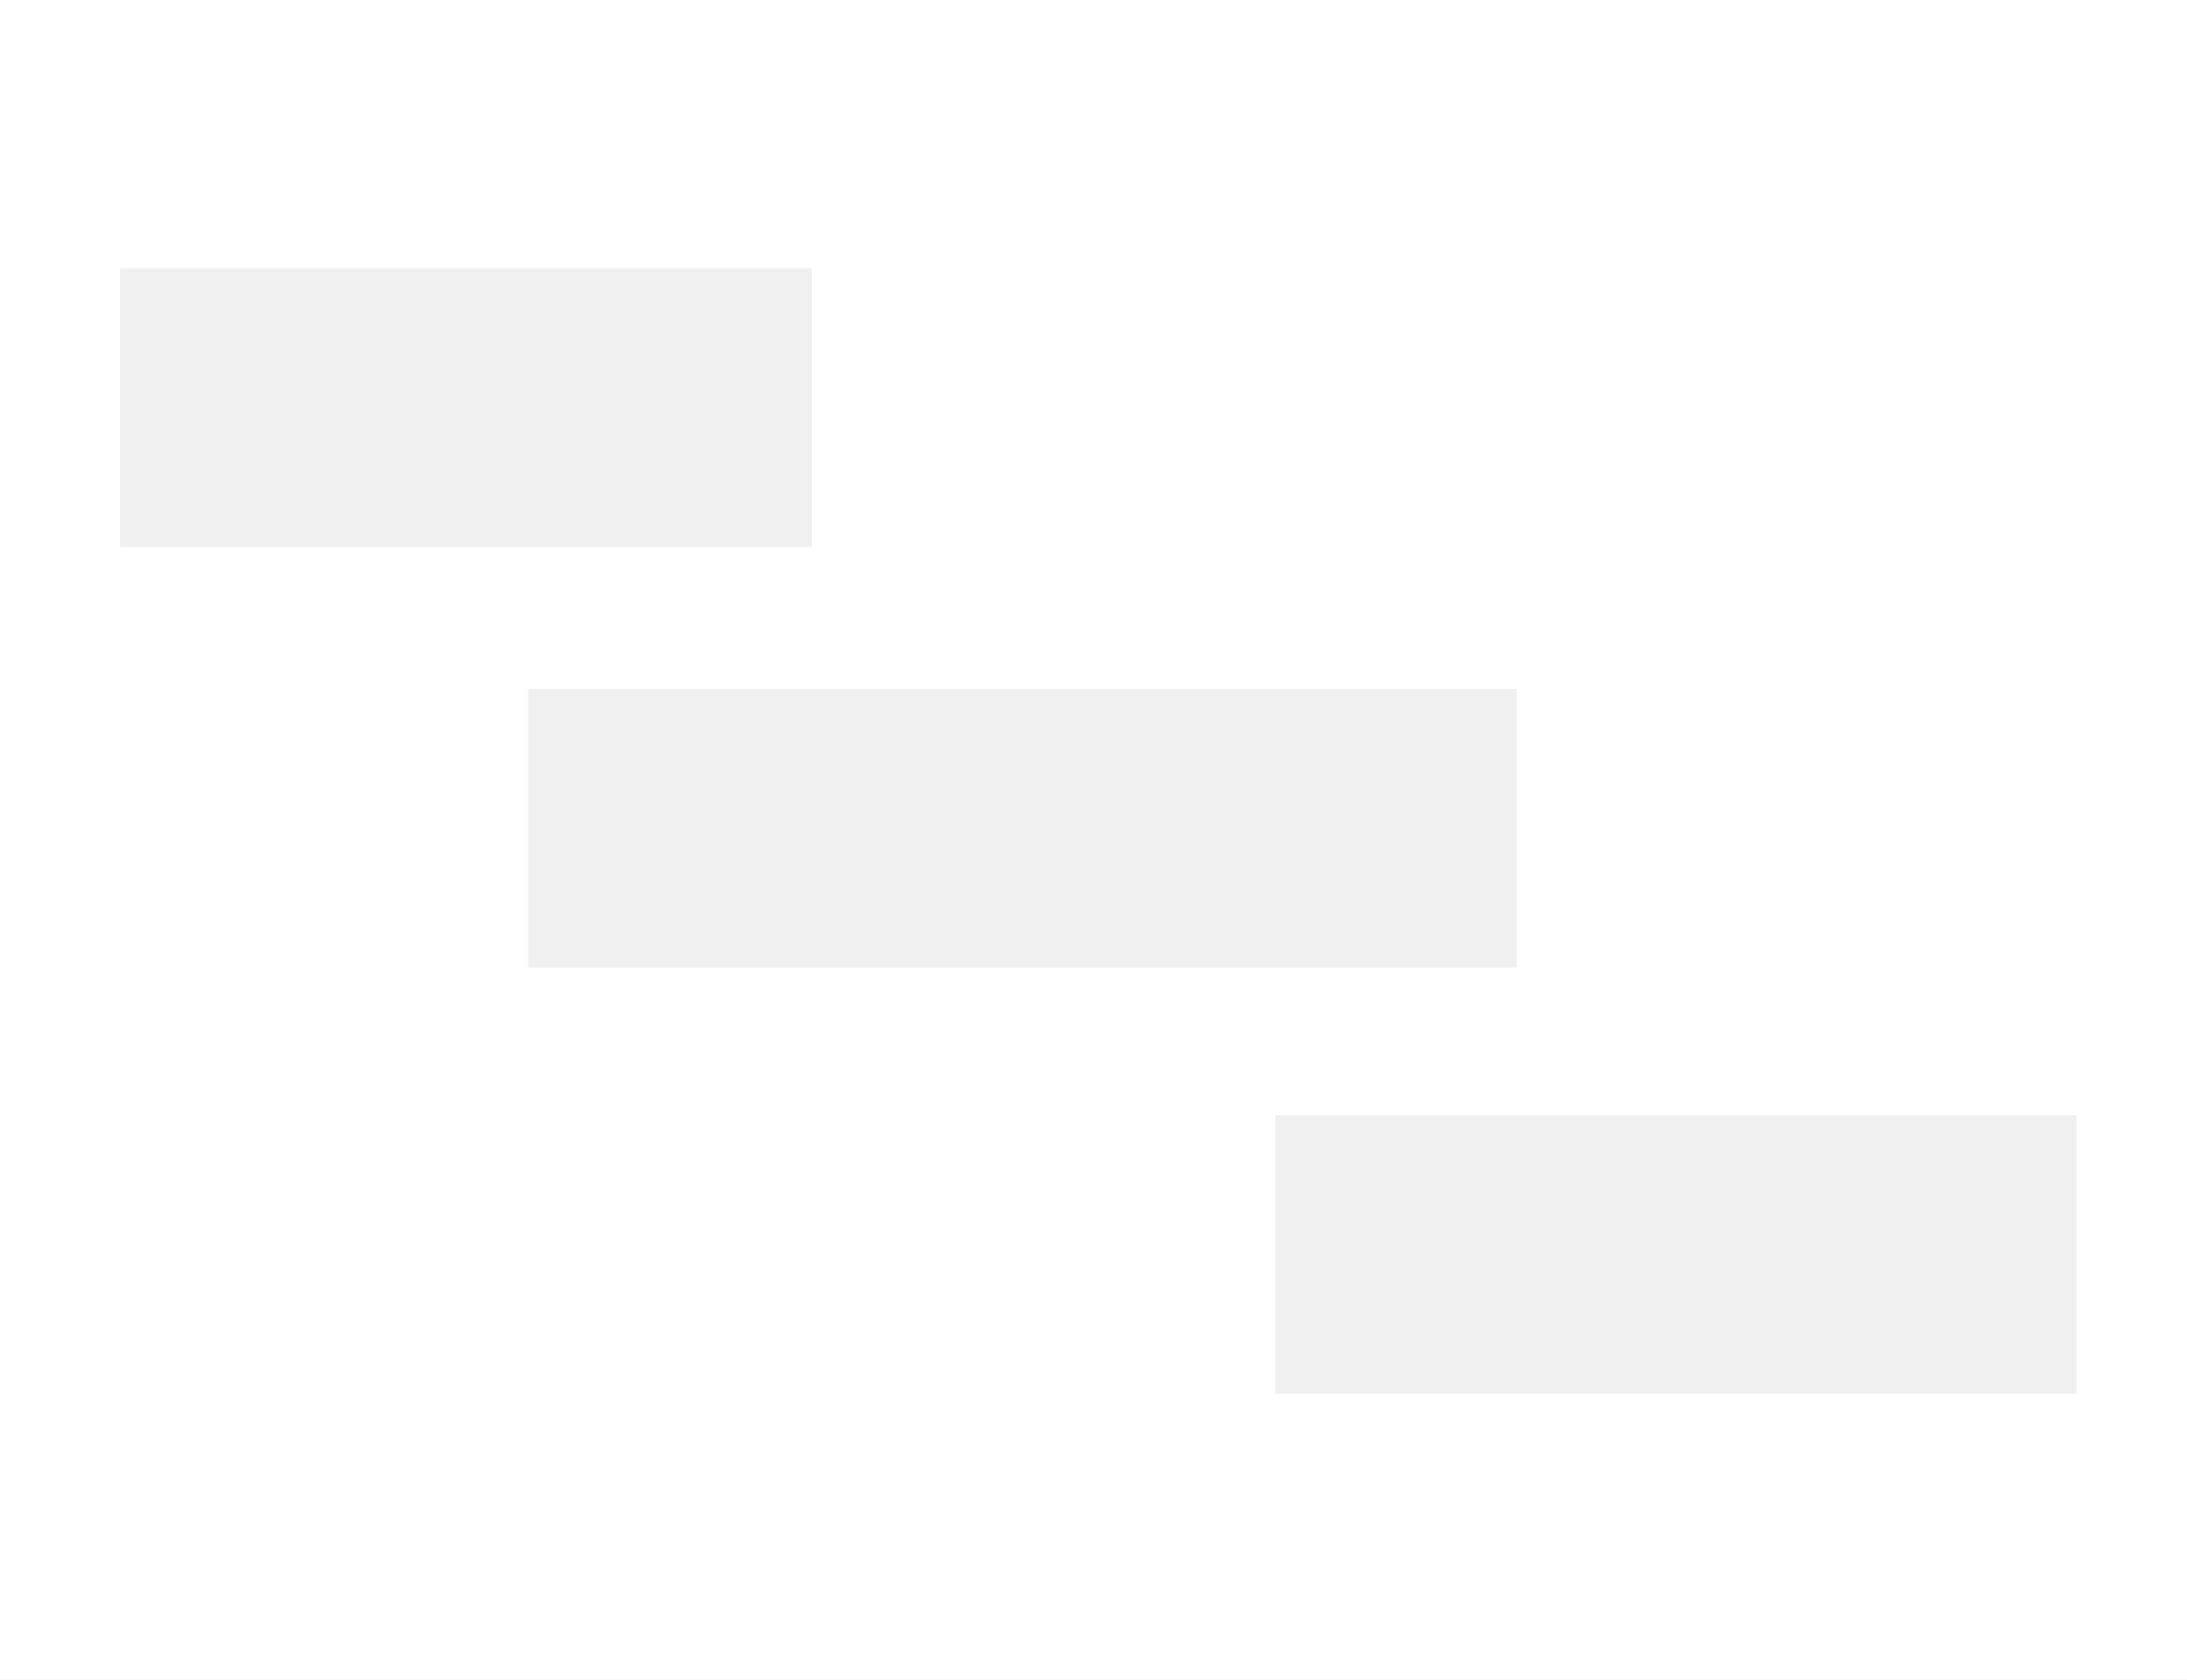
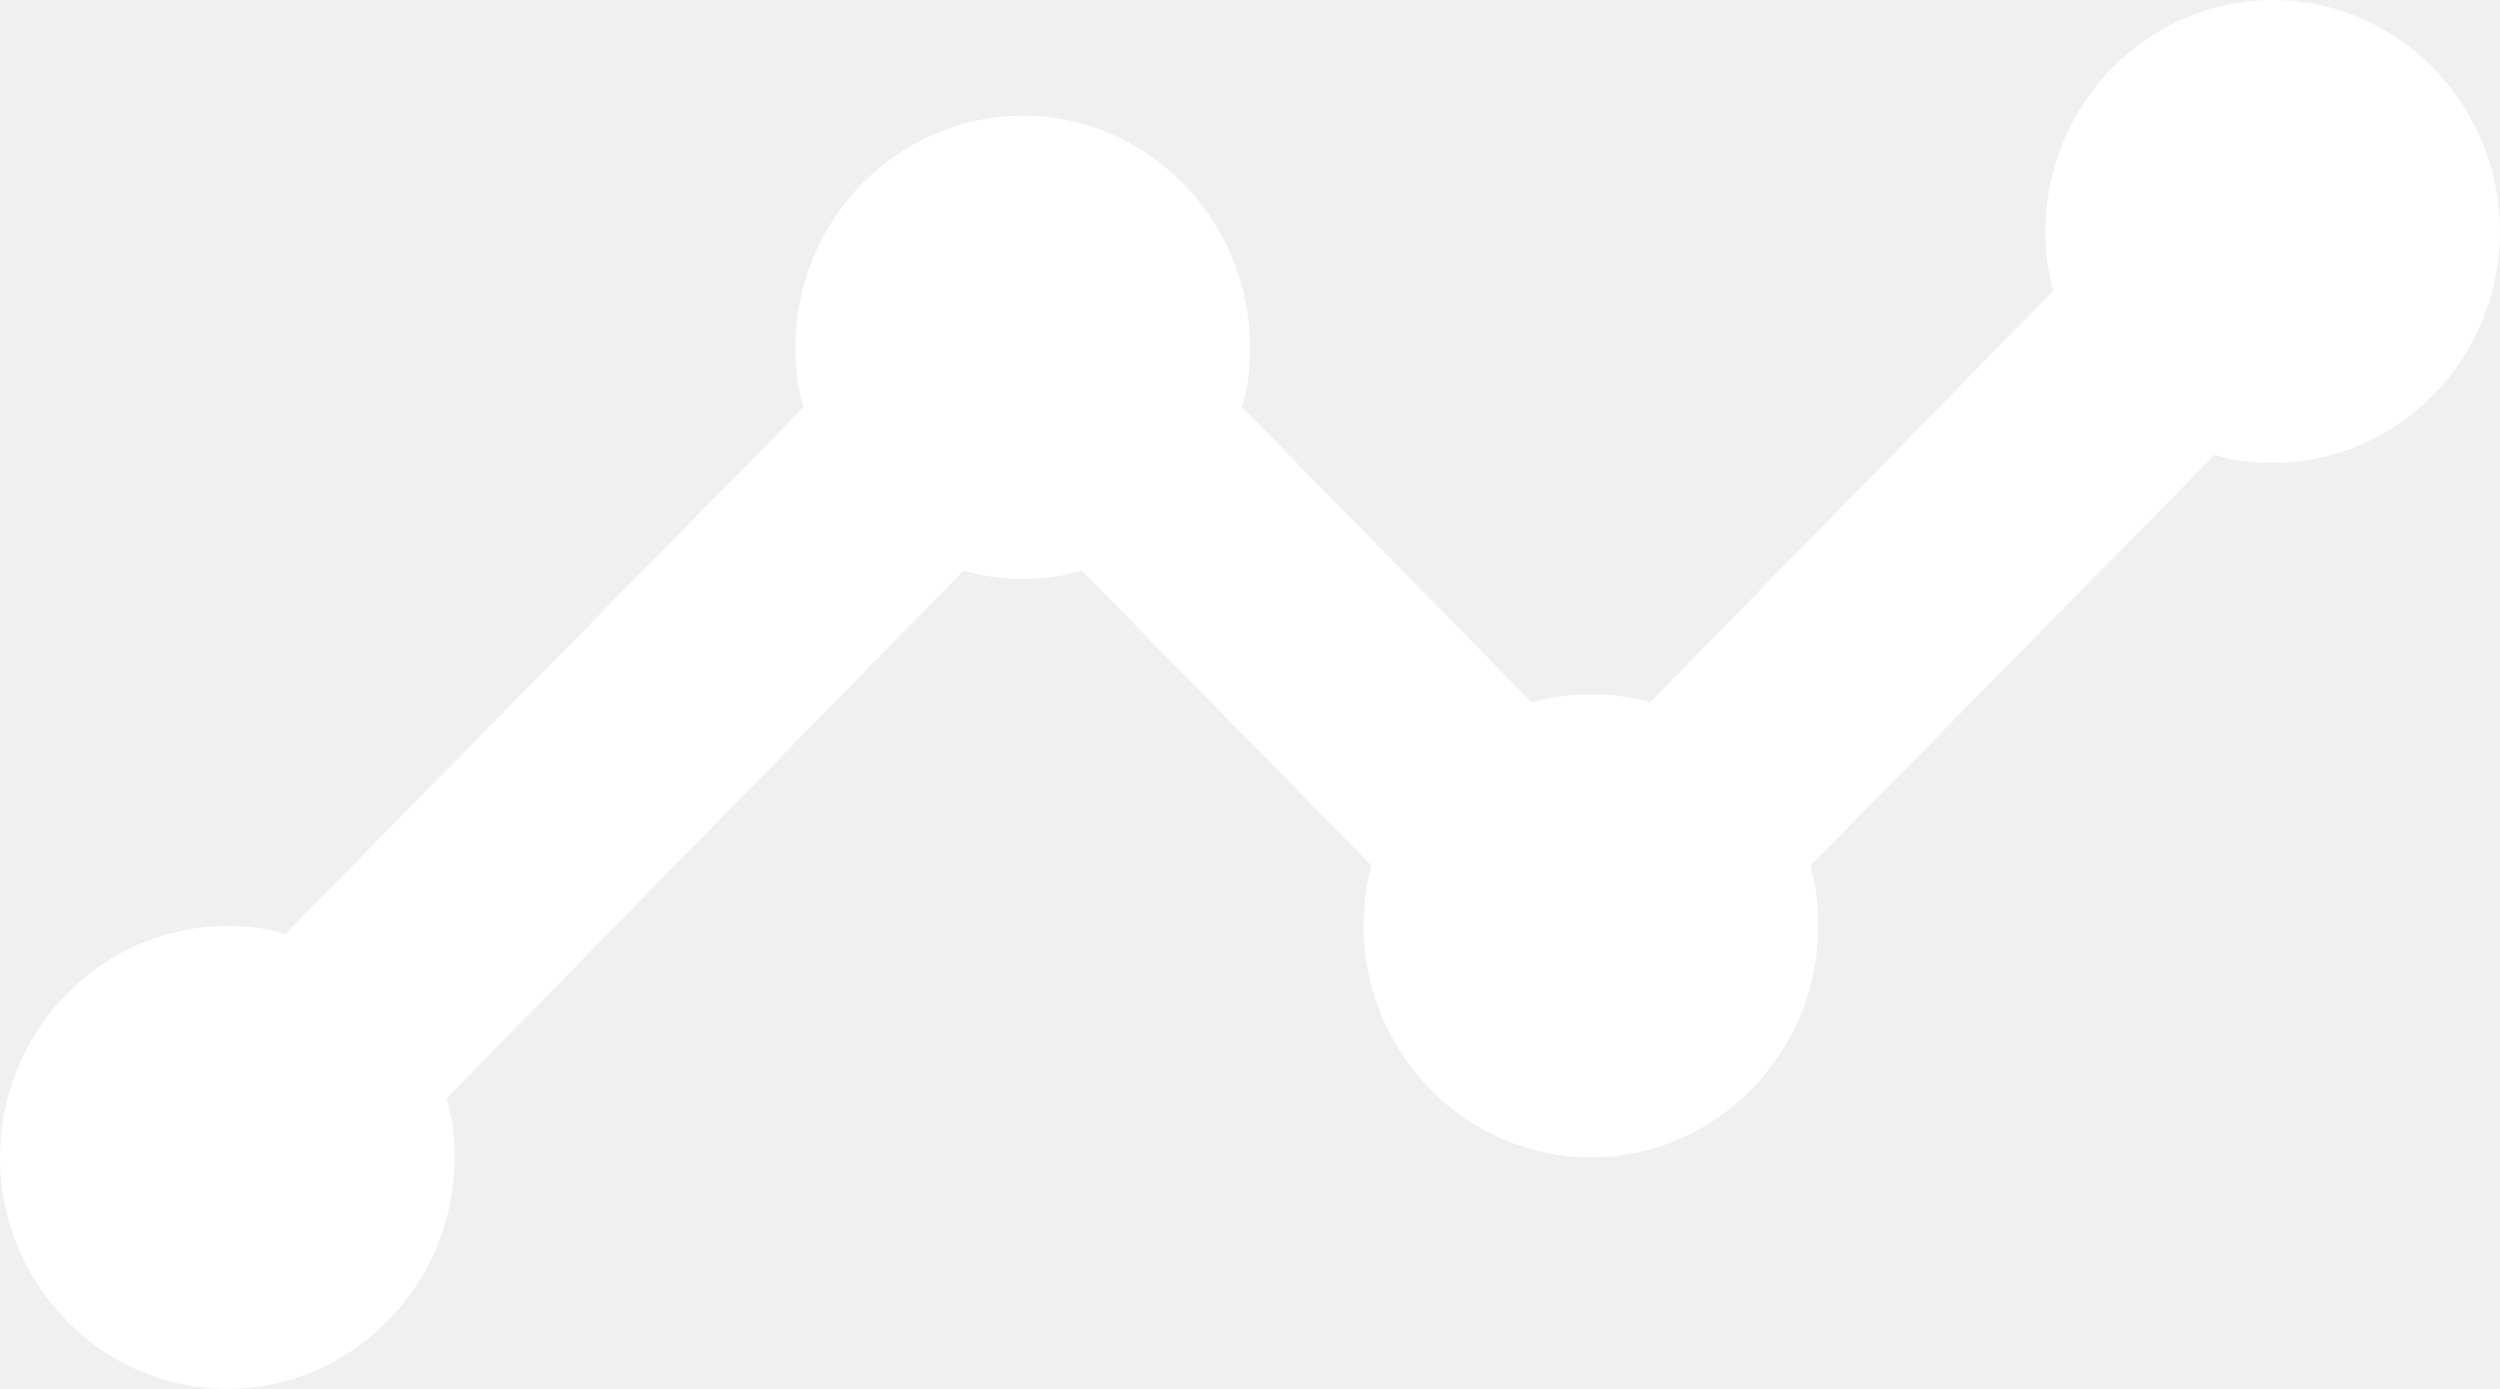
- <svg xmlns="http://www.w3.org/2000/svg" id="Layer_1" x="0px" y="0px" width="17.926px" height="13.773px" viewBox="2.815 2.17 17.926 13.773" enable-background="new 2.815 2.17 17.926 13.773">
-   <path fill="#FFFFFF" d="M2.815,2.169v13.772h17.926V2.169H2.815z M3.798,4.369h5.67v2.285h-5.67V4.369z M7.142,7.82h8.106v2.284  H7.142V7.82z M19.834,13.597h-6.565v-2.283h6.565V13.597z" />
+ <svg xmlns="http://www.w3.org/2000/svg" width="18px" height="10px" viewBox="0 0 18 10">
+   <g id="Page-1" fill="none" fill-rule="evenodd">
+     <g id="Artboard" fill-rule="nonzero" fill="#FFFFFF">
+       <path d="M165,417.667 C165,418.583 164.264,419.333 163.364,419.333 C163.216,419.333 163.077,419.317 162.946,419.275 L160.034,422.233 C160.075,422.367 160.091,422.517 160.091,422.667 C160.091,423.583 159.355,424.333 158.455,424.333 C157.555,424.333 156.818,423.583 156.818,422.667 C156.818,422.517 156.835,422.367 156.875,422.233 L154.789,420.108 C154.658,420.15 154.511,420.167 154.364,420.167 C154.216,420.167 154.069,420.15 153.938,420.108 L150.215,423.908 C150.256,424.042 150.273,424.183 150.273,424.333 C150.273,425.25 149.536,426 148.636,426 C147.736,426 147,425.25 147,424.333 C147,423.417 147.736,422.667 148.636,422.667 C148.784,422.667 148.923,422.683 149.054,422.725 L152.785,418.933 C152.744,418.8 152.727,418.65 152.727,418.5 C152.727,417.583 153.464,416.833 154.364,416.833 C155.264,416.833 156,417.583 156,418.5 C156,418.65 155.984,418.8 155.943,418.933 L158.029,421.058 C158.16,421.017 158.307,421 158.455,421 C158.602,421 158.749,421.017 158.88,421.058 L161.785,418.092 C161.744,417.958 161.727,417.817 161.727,417.667 C161.727,416.75 162.464,416 163.364,416 C164.264,416 165,416.75 165,417.667 Z" id="timeline-icon" transform="translate(-147 -416)" />
+     </g>
+   </g>
</svg>
